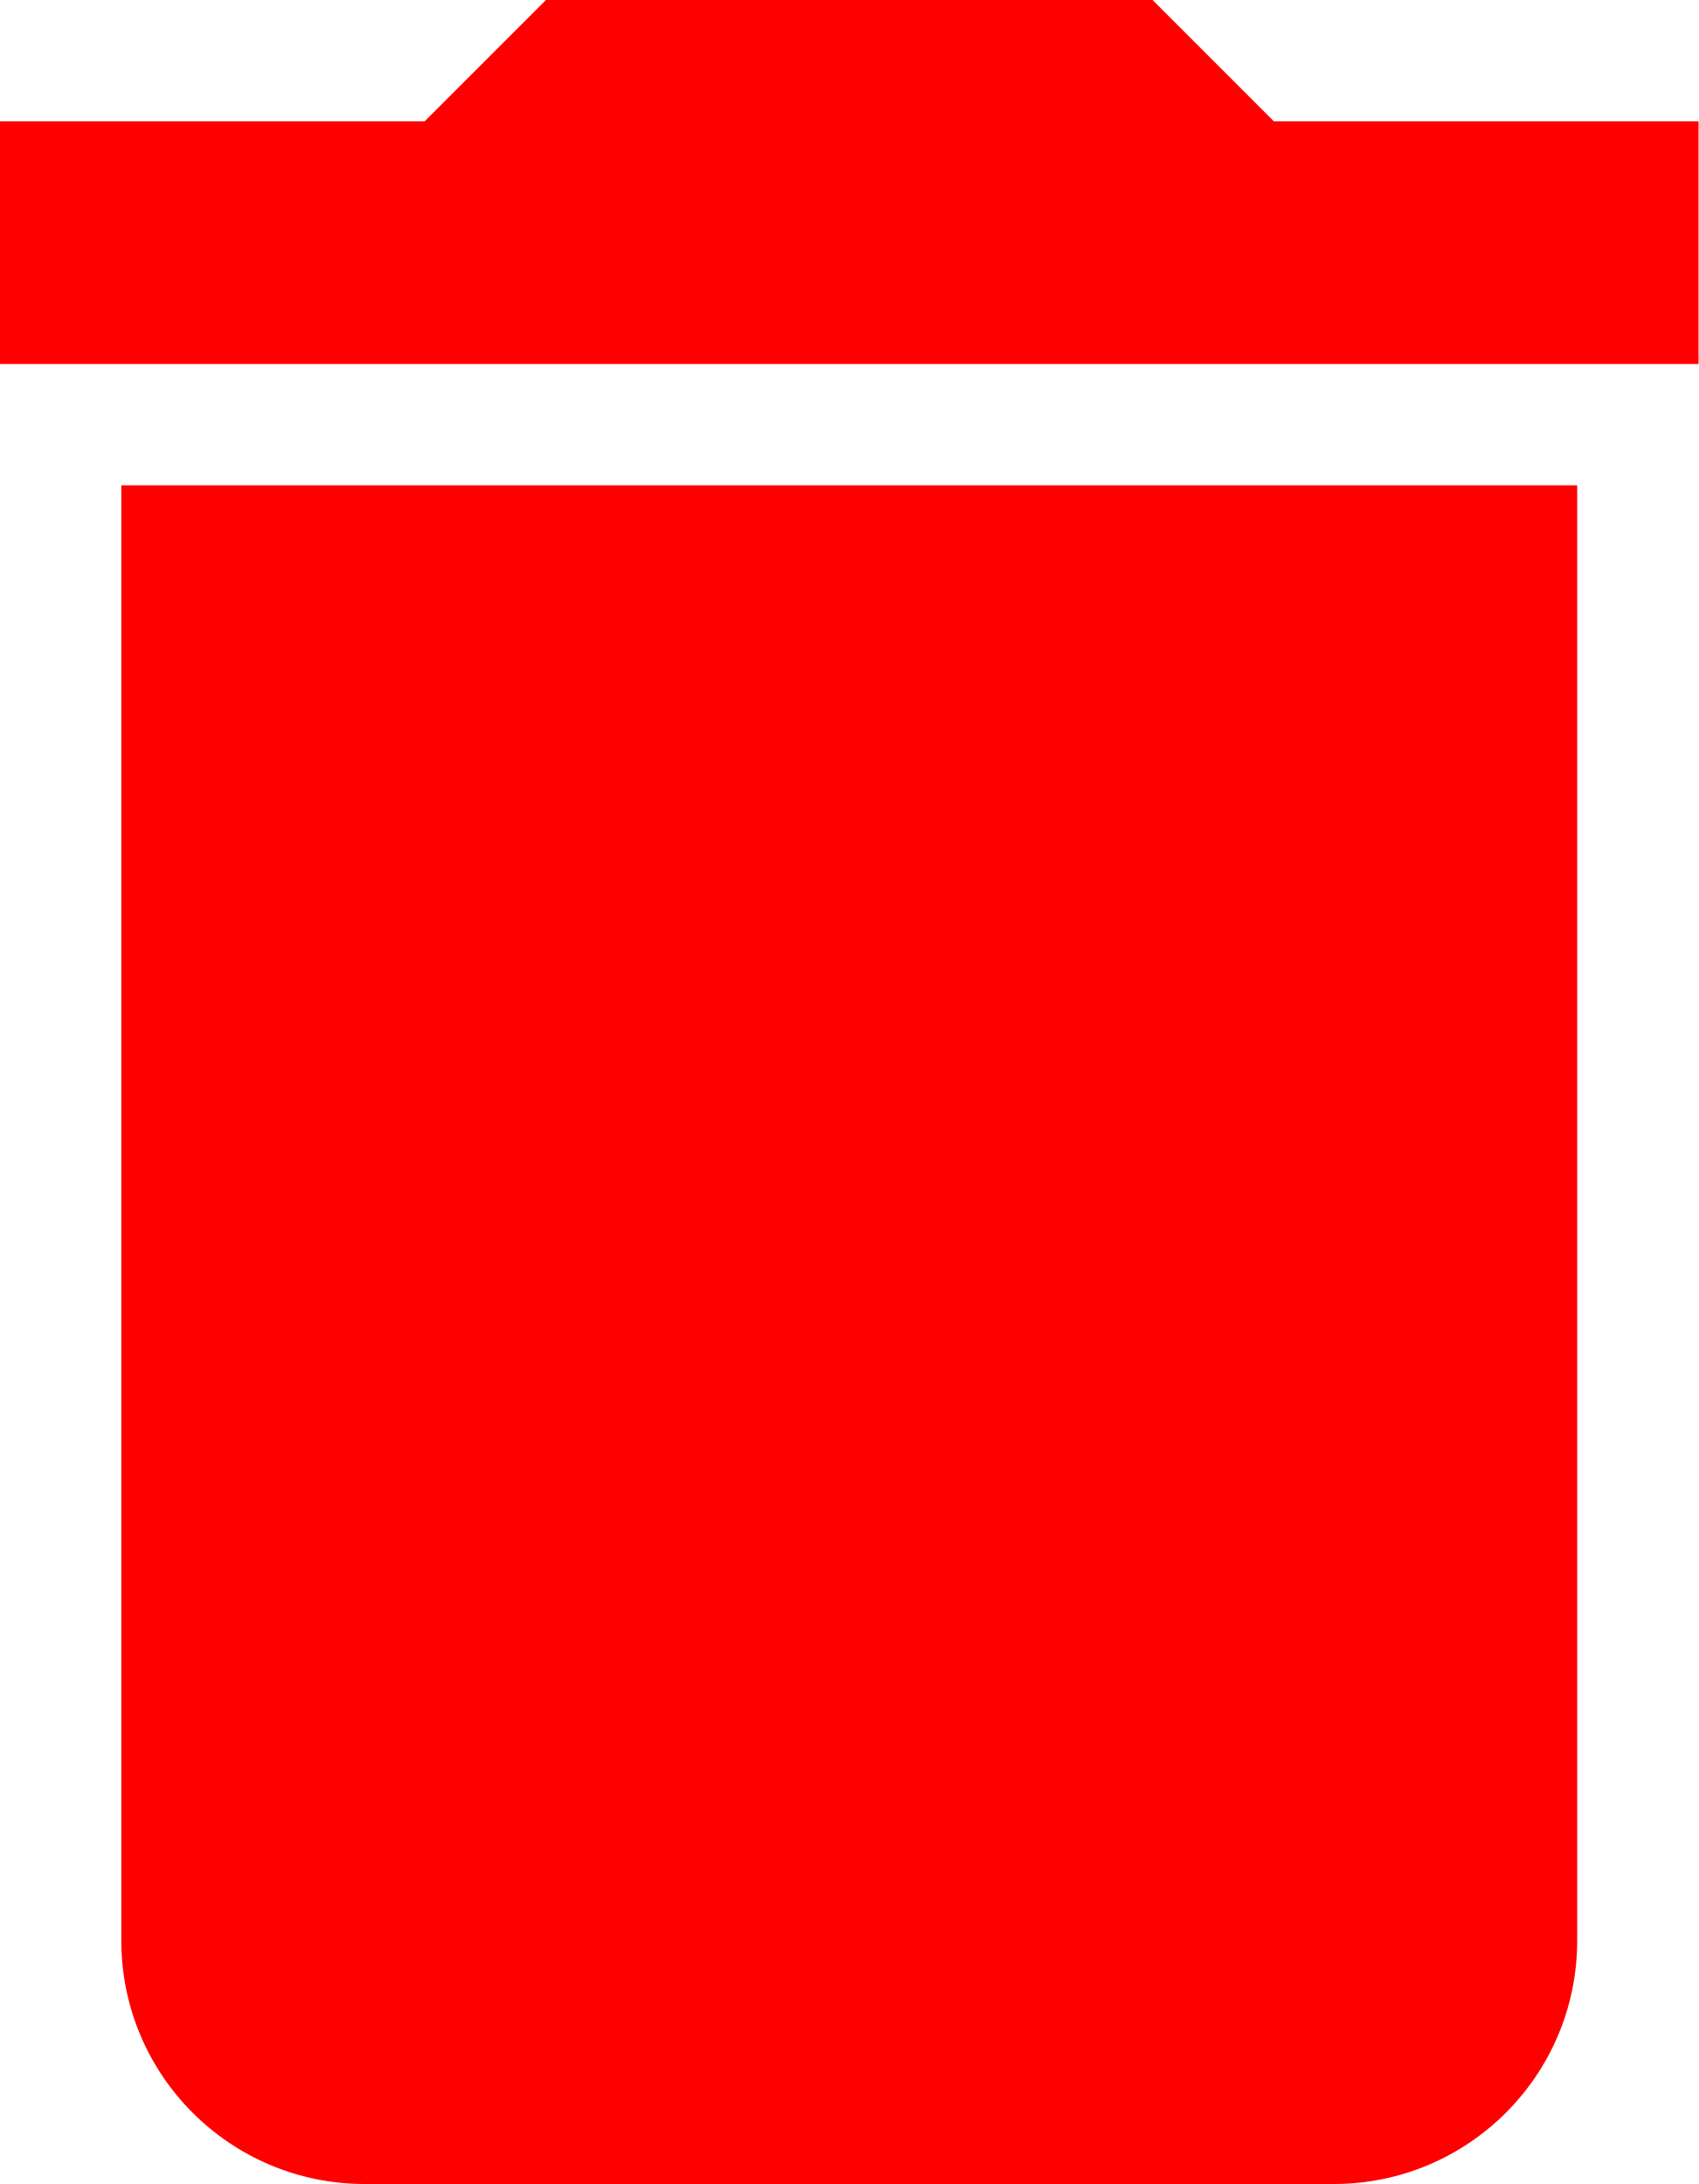
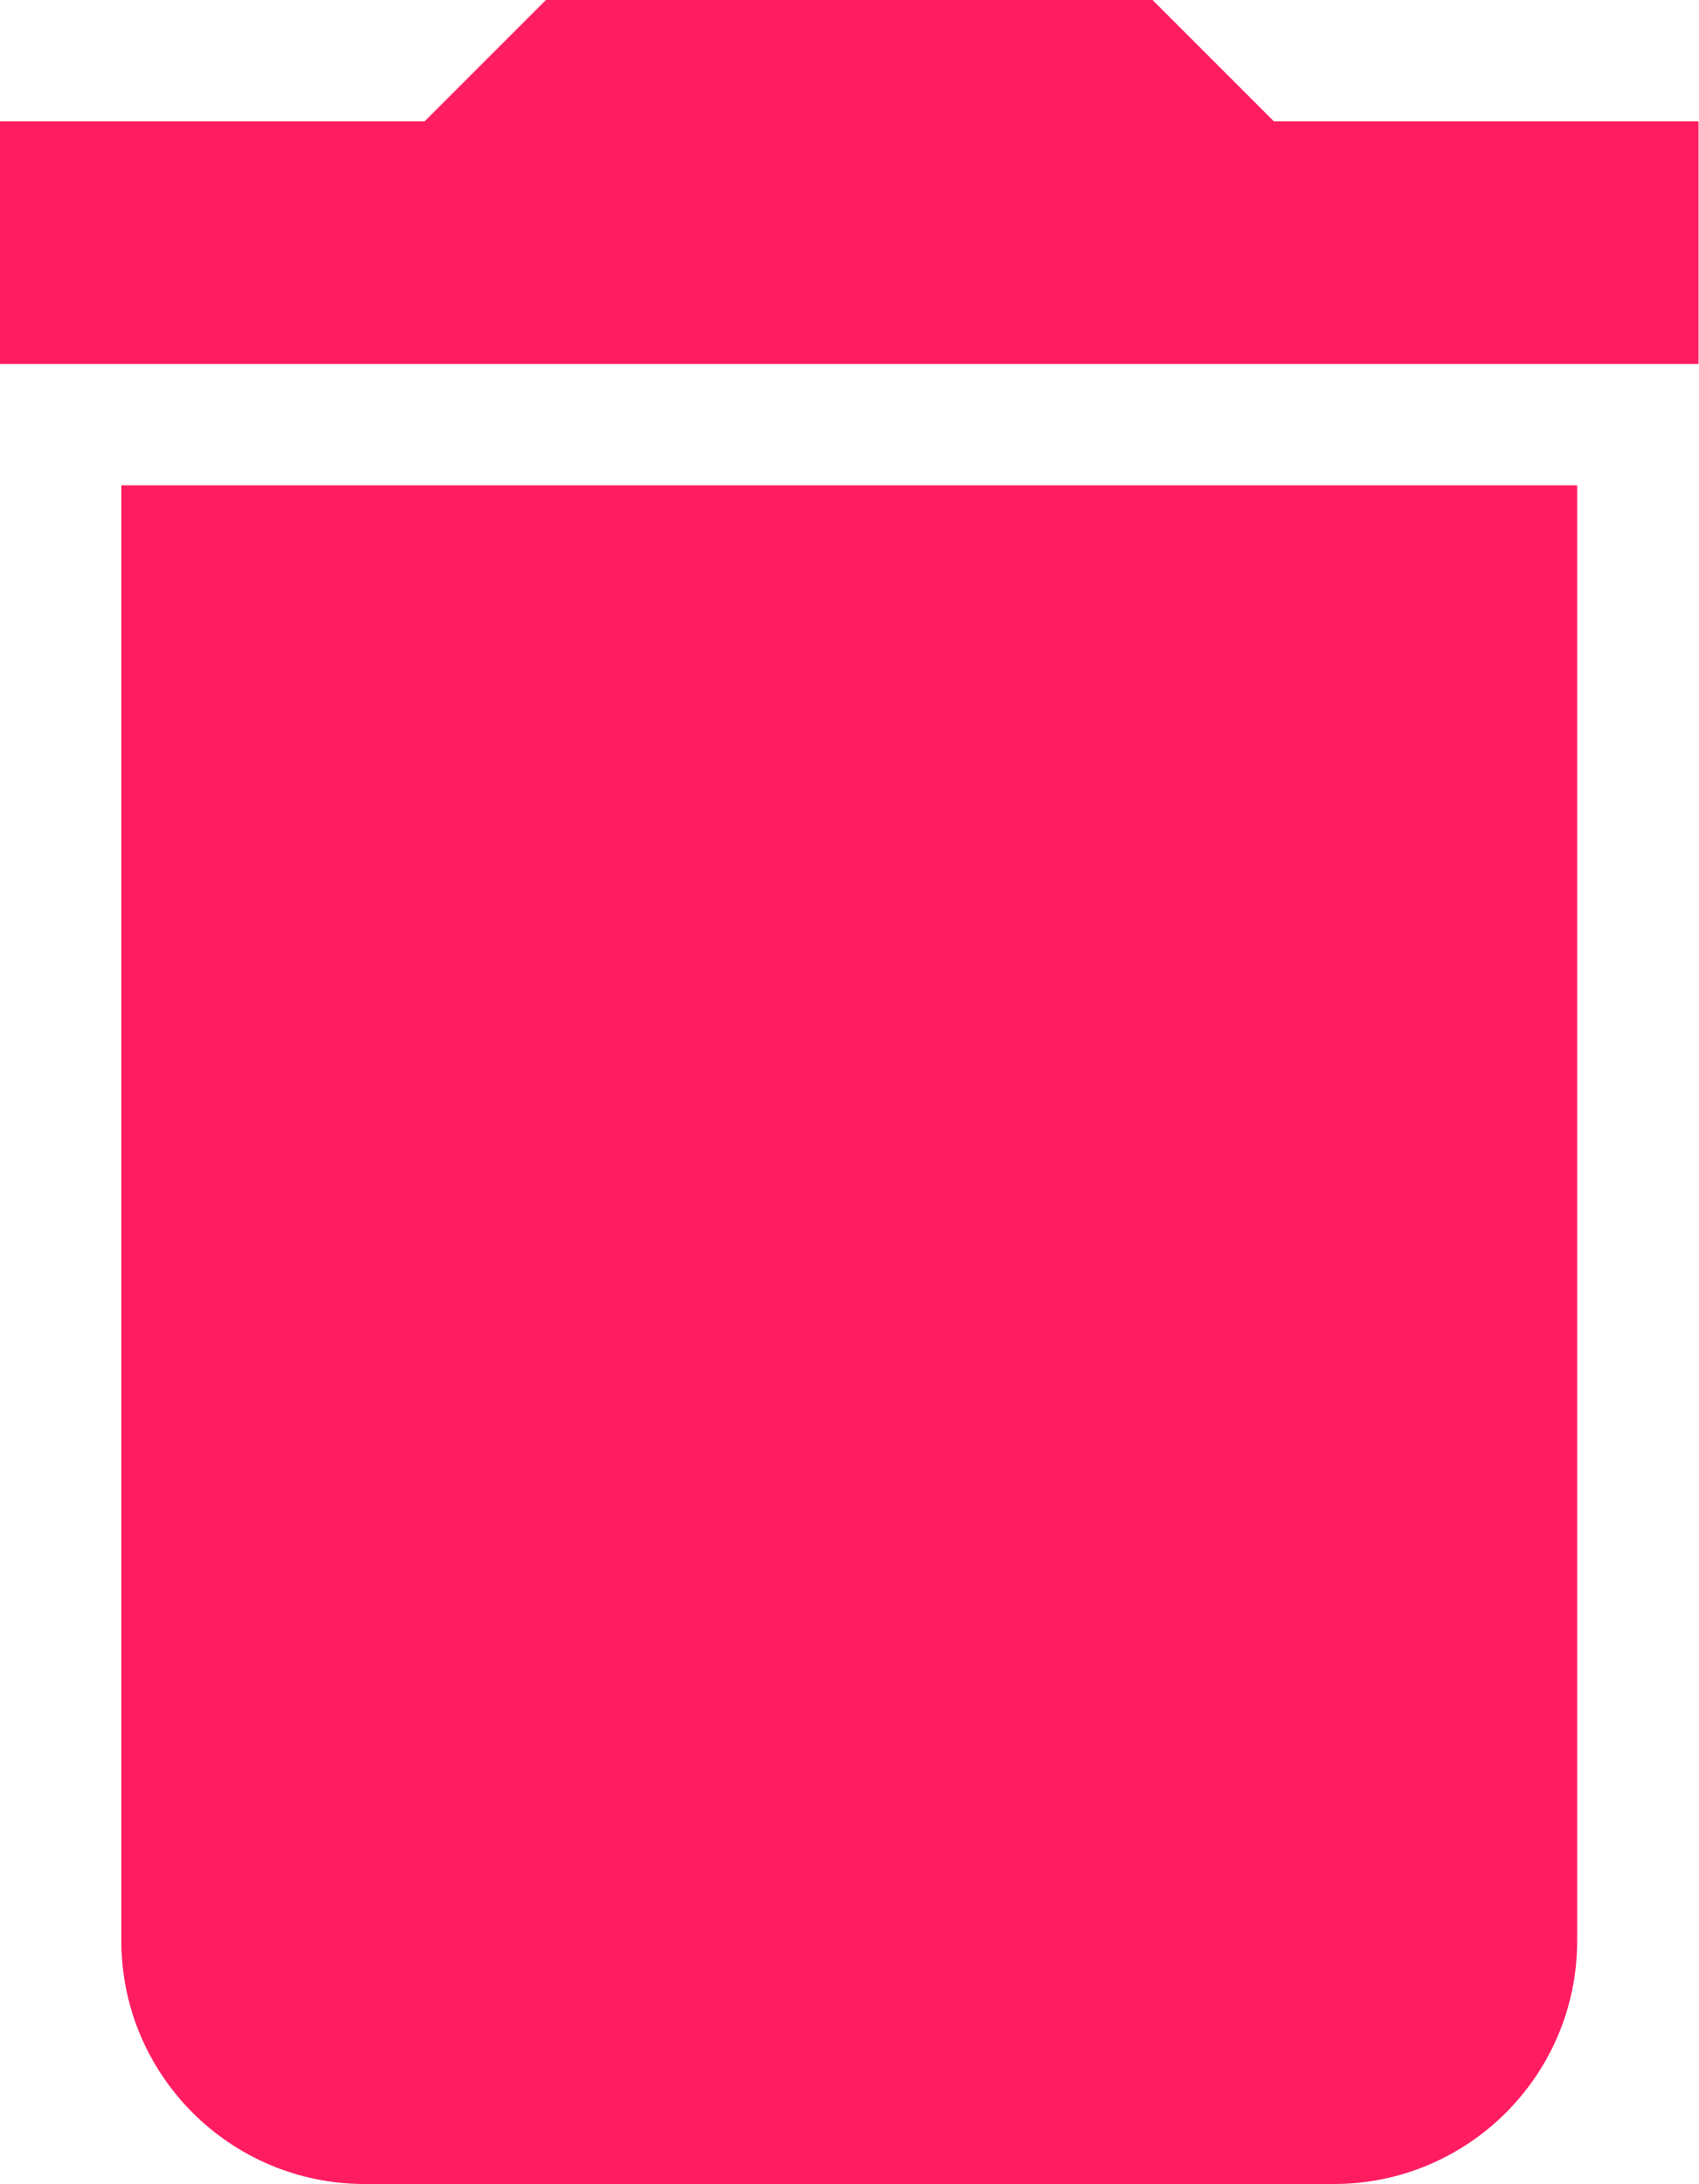
<svg xmlns="http://www.w3.org/2000/svg" width="21" height="27" viewBox="0 0 21 27">
-   <path id="Icon_material-delete" data-name="Icon material-delete" d="M9,28.5a3.009,3.009,0,0,0,3,3H24a3.009,3.009,0,0,0,3-3v-18H9ZM28.5,6H23.25l-1.5-1.5h-7.5L12.75,6H7.5V9h21Z" transform="translate(-7.5 -4.5)" fill="red" />
+   <path id="Icon_material-delete" data-name="Icon material-delete" d="M9,28.5a3.009,3.009,0,0,0,3,3H24a3.009,3.009,0,0,0,3-3v-18H9ZM28.5,6H23.25l-1.5-1.5h-7.5L12.75,6H7.5V9h21Z" transform="translate(-7.5 -4.5)" fill="#ff004e" opacity="0.89" />
</svg>
